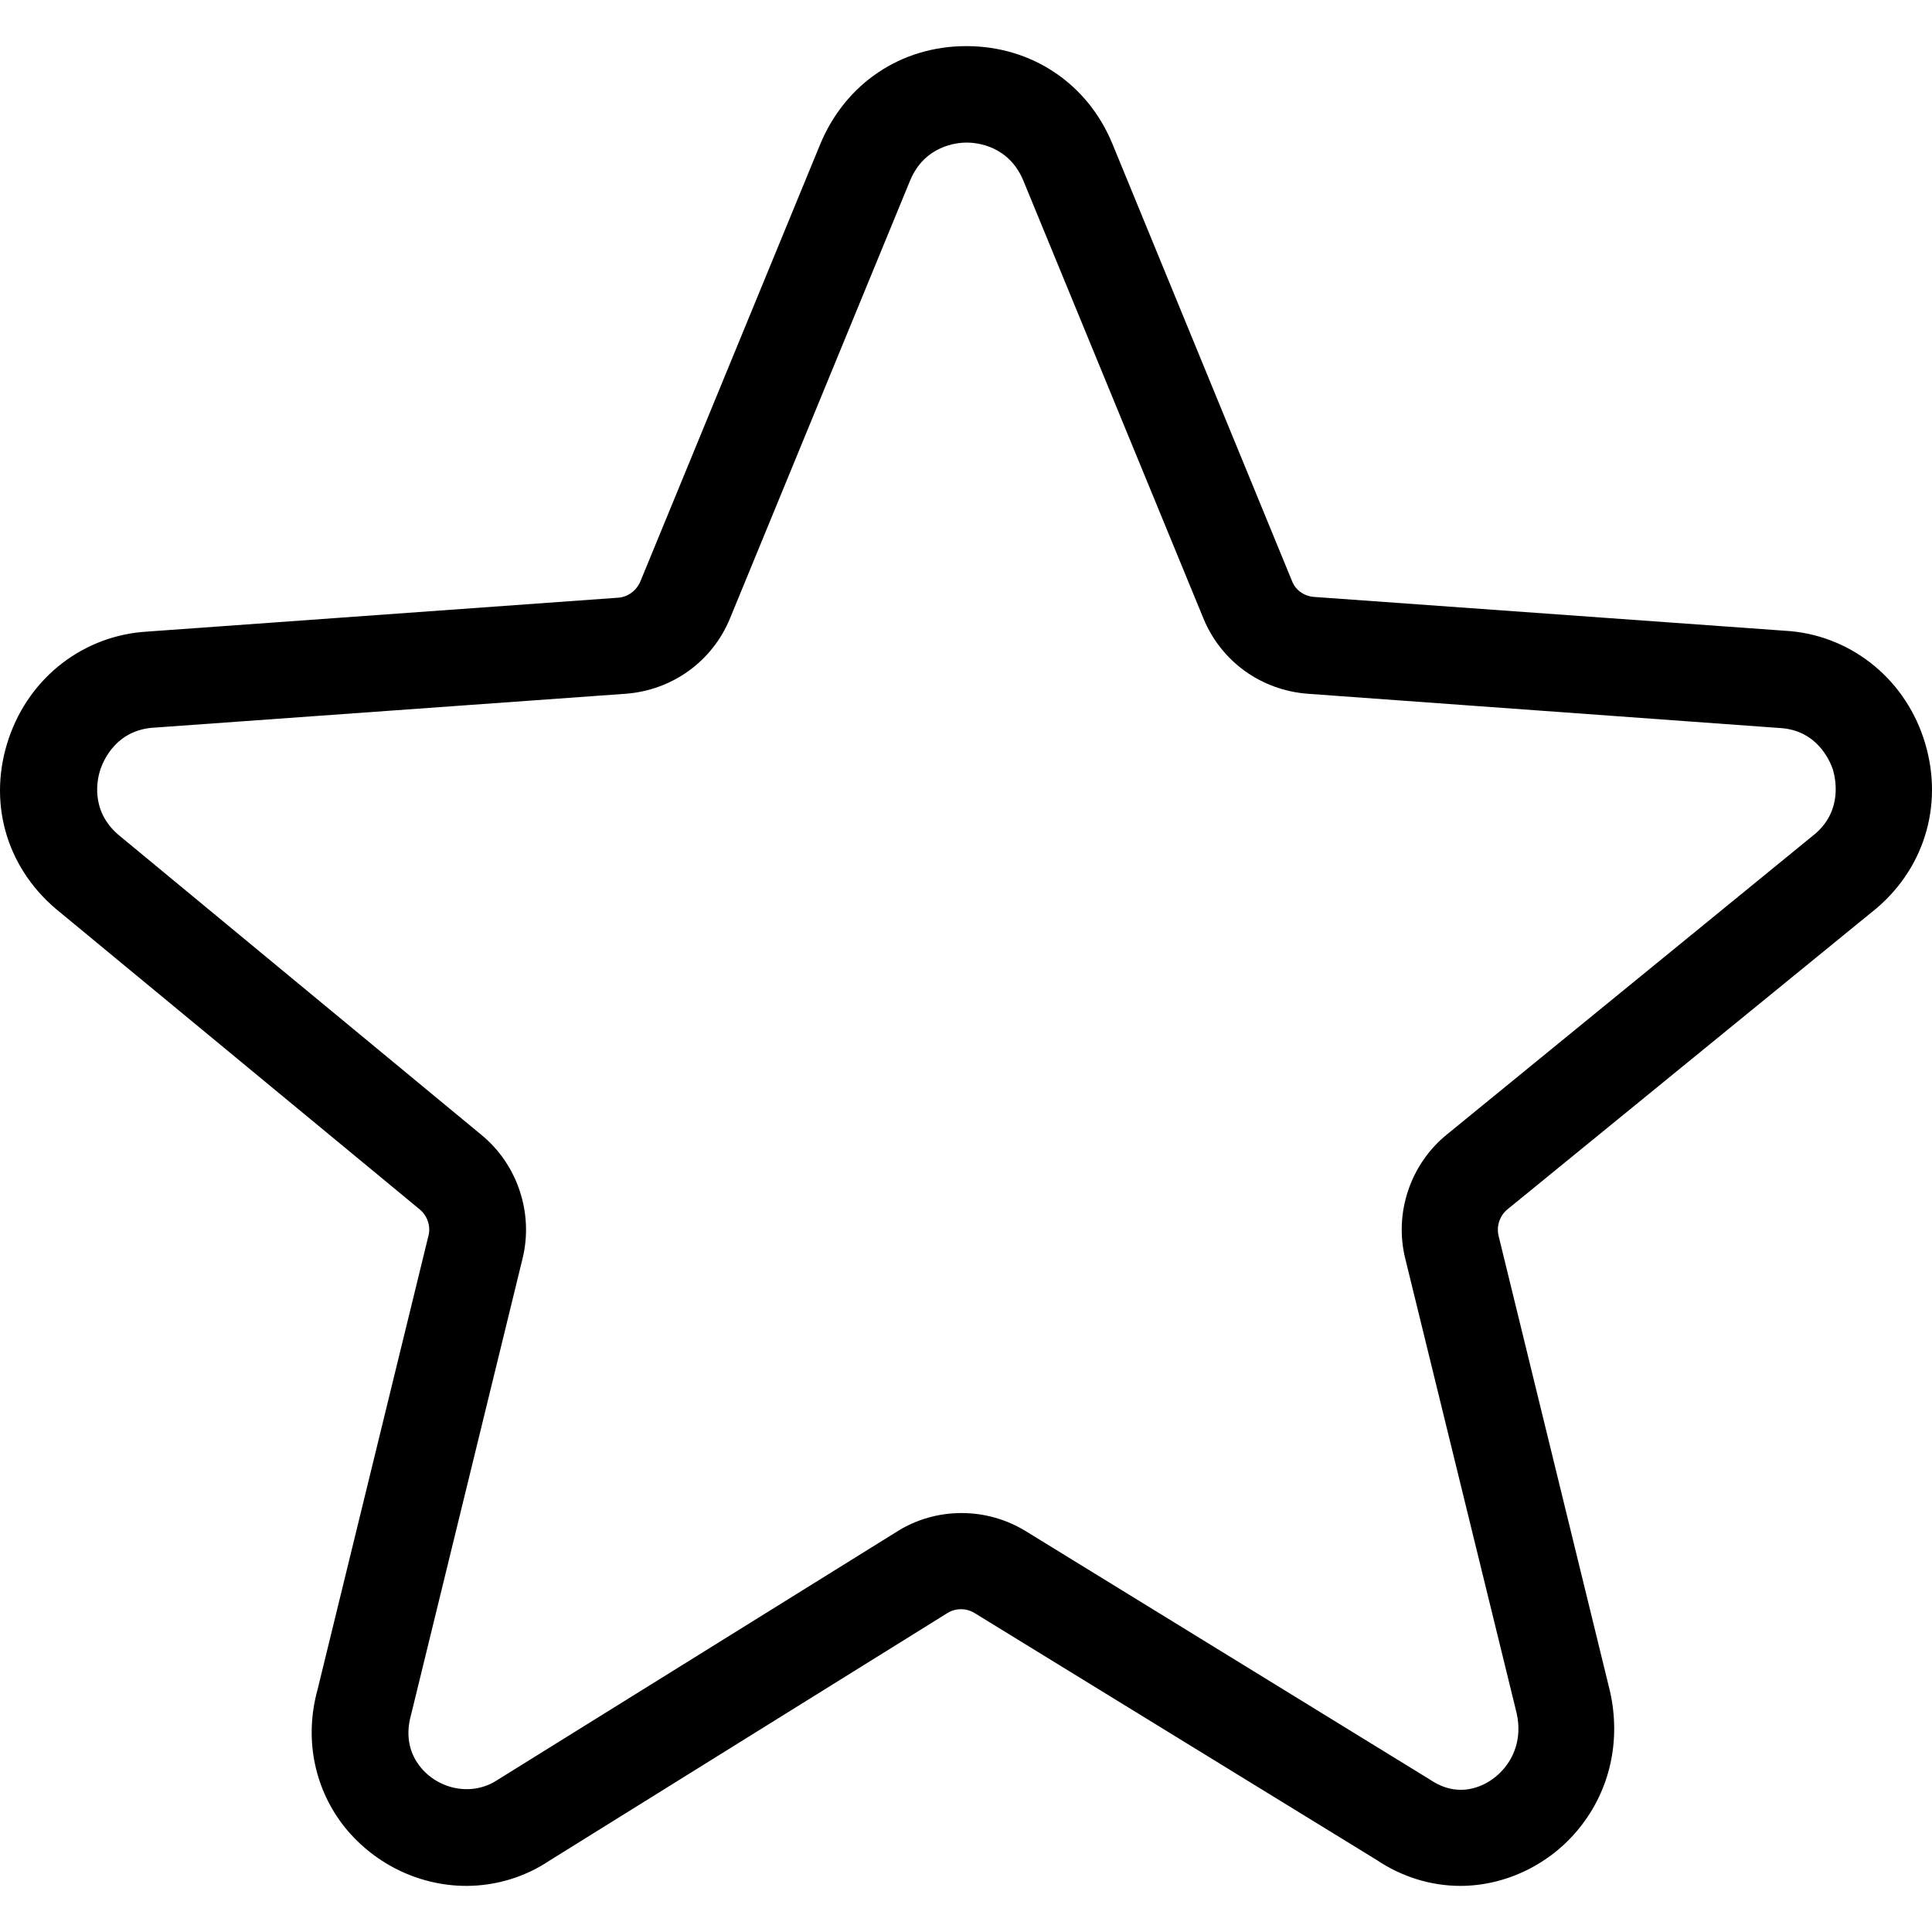
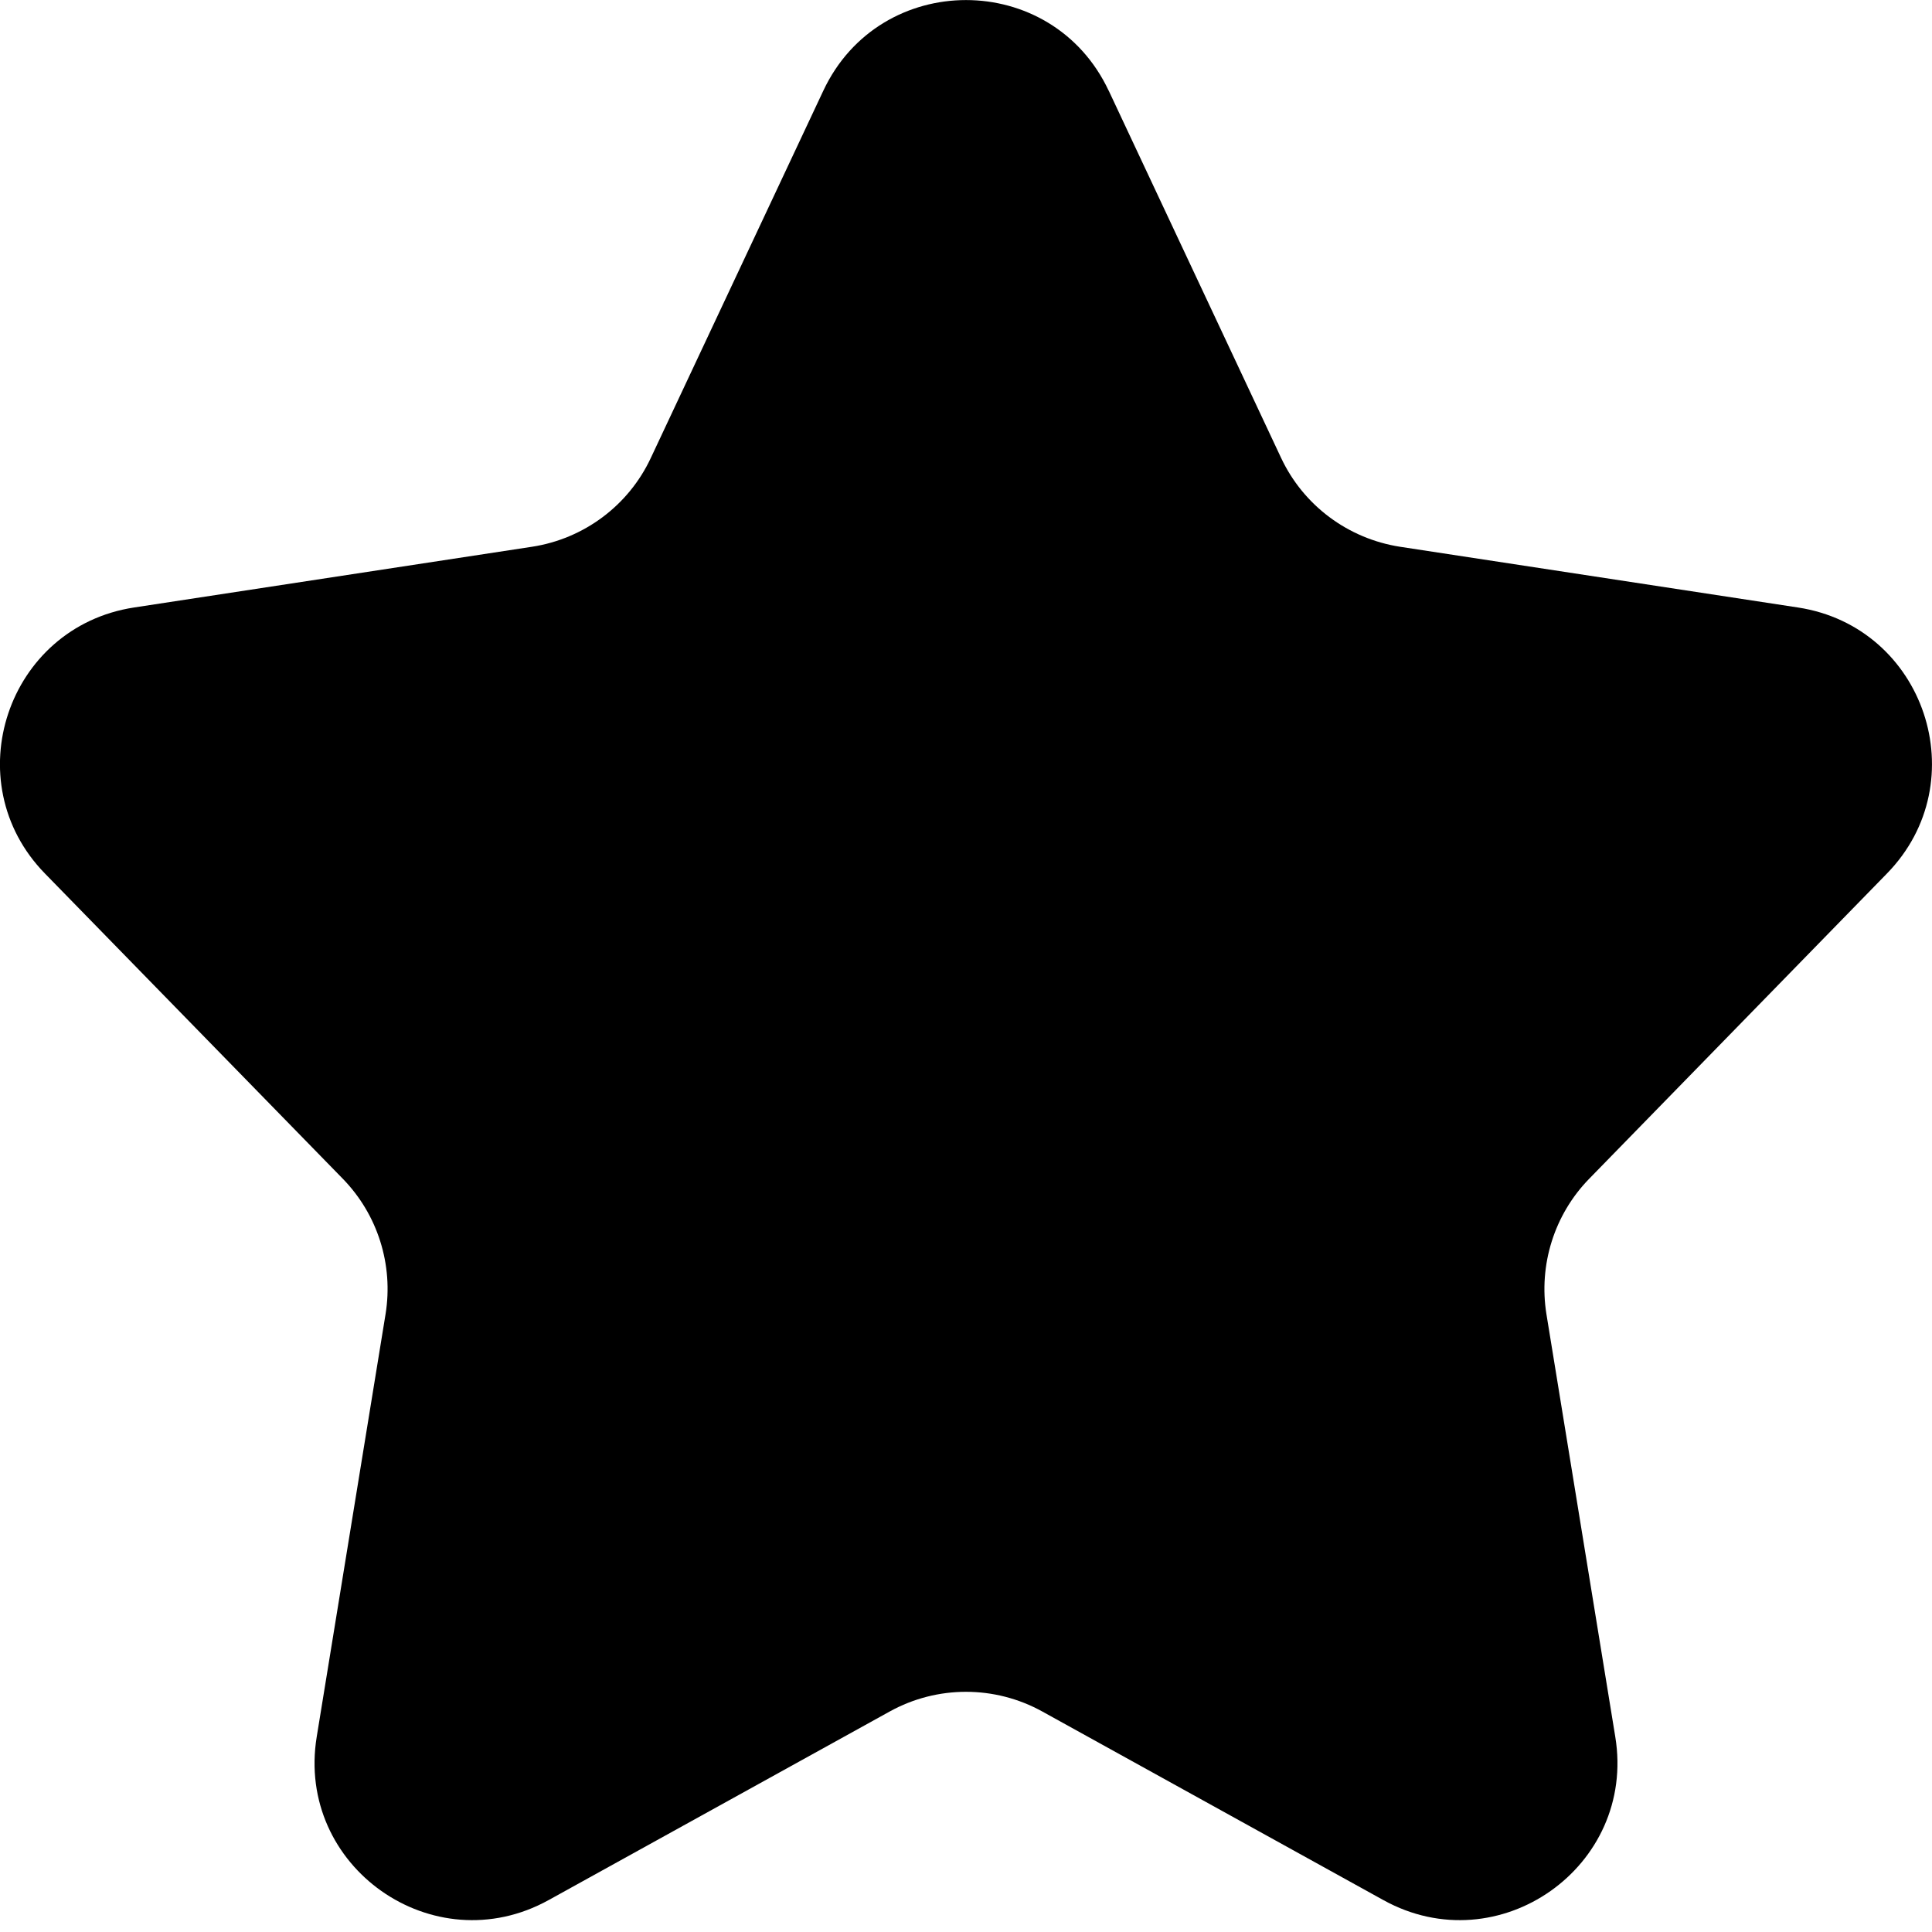
- <svg xmlns="http://www.w3.org/2000/svg" version="1.1" id="Capa_1" x="0px" y="0px" viewBox="0 0 490.727 490.727" xml:space="preserve">
+ <svg xmlns="http://www.w3.org/2000/svg" width="16" height="16" viewBox="0 0 16 16">
  <g>
-     <path d="M453.443,160.214l-119.7-8.6c-2.5-0.2-4.7-1.7-5.6-4.1l-45.6-111c-6.3-15.3-20.5-24.8-37.1-24.8s-30.7,9.5-37.1,24.9   l-45.7,111.1c-1,2.3-3.1,3.9-5.6,4.1l-119.5,8.6c-16.2,0.9-30,11.5-35.3,27.1c-5.4,15.8-0.9,32.4,11.9,43.3l92.5,76.4   c1.9,1.6,2.8,4.2,2.2,6.6l-28.2,115.4c-3.3,12-1,24.4,6.3,34.1c7.5,9.8,19.2,15.7,31.5,15.7c7.6,0,15-2.3,21.1-6.4l101.1-62.9   c2.1-1.3,4.8-1.3,6.9,0l102.1,62.7c6.4,4.3,13.8,6.6,21.3,6.6c11.5,0,22.9-5.5,30.3-14.8c7.7-9.6,10.5-22.1,7.7-34.6l-28.3-115.7   c-0.6-2.5,0.3-5.1,2.2-6.7l93.9-76.6c12.6-10.8,17.1-27.4,11.8-43.2C483.343,171.814,469.443,161.114,453.443,160.214z    M461.143,211.714l-93.7,76.5c-9.2,7.5-13.4,19.9-10.5,31.5l28.3,115.5c1.5,6.8-1.2,11.5-3,13.7c-2.8,3.5-7,5.7-11.2,5.7   c-2.6,0-5.2-0.8-8-2.7l-102.5-63c-4.9-3-10.5-4.6-16.3-4.6s-11.5,1.6-16.4,4.7l-101.5,63.1c-6.5,4.3-15.2,2.4-19.8-3.6   c-1.9-2.5-3.9-6.8-2.1-13.1l28.3-115.8c2.8-11.5-1.3-23.8-10.4-31.3l-92.3-76.3c-7.3-6.3-5.3-14.4-4.5-16.7s4.1-10,13.7-10.5   l119.7-8.6c11.8-0.9,22-8.2,26.5-19.2l45.7-111.1c3.7-9,12-9.7,14.4-9.7c2.4,0,10.7,0.7,14.4,9.7l45.7,111.1   c4.5,11,14.7,18.3,26.5,19.2l119.9,8.7c9.4,0.5,12.7,8.2,13.5,10.5C466.143,197.514,468.143,205.614,461.143,211.714z" />
+     <g>
+       <path d="M9.182.751l1.427 3.04c.185.395.555.67.985.737l3.296.503c1.05.16 1.48 1.442.737 2.203l-2.466 2.528c-.289.296-.42.713-.354 1.122l.57 3.499c.176 1.076-.966 1.88-1.92 1.353l-2.825-1.562a1.306 1.306 0 0 0-1.264 0l-2.825 1.562c-.955.527-2.096-.277-1.92-1.353l.57-3.5a1.307 1.307 0 0 0-.354-1.121L.372 7.234c-.742-.76-.313-2.042.738-2.203l3.296-.503c.43-.066.8-.342.984-.736L6.818.752c.47-1.002 1.894-1.002 2.364 0z" />
+     </g>
  </g>
-   <g>
- </g>
-   <g>
- </g>
-   <g>
- </g>
-   <g>
- </g>
-   <g>
- </g>
-   <g>
- </g>
-   <g>
- </g>
-   <g>
- </g>
-   <g>
- </g>
-   <g>
- </g>
-   <g>
- </g>
-   <g>
- </g>
-   <g>
- </g>
-   <g>
- </g>
-   <g>
- </g>
</svg>
